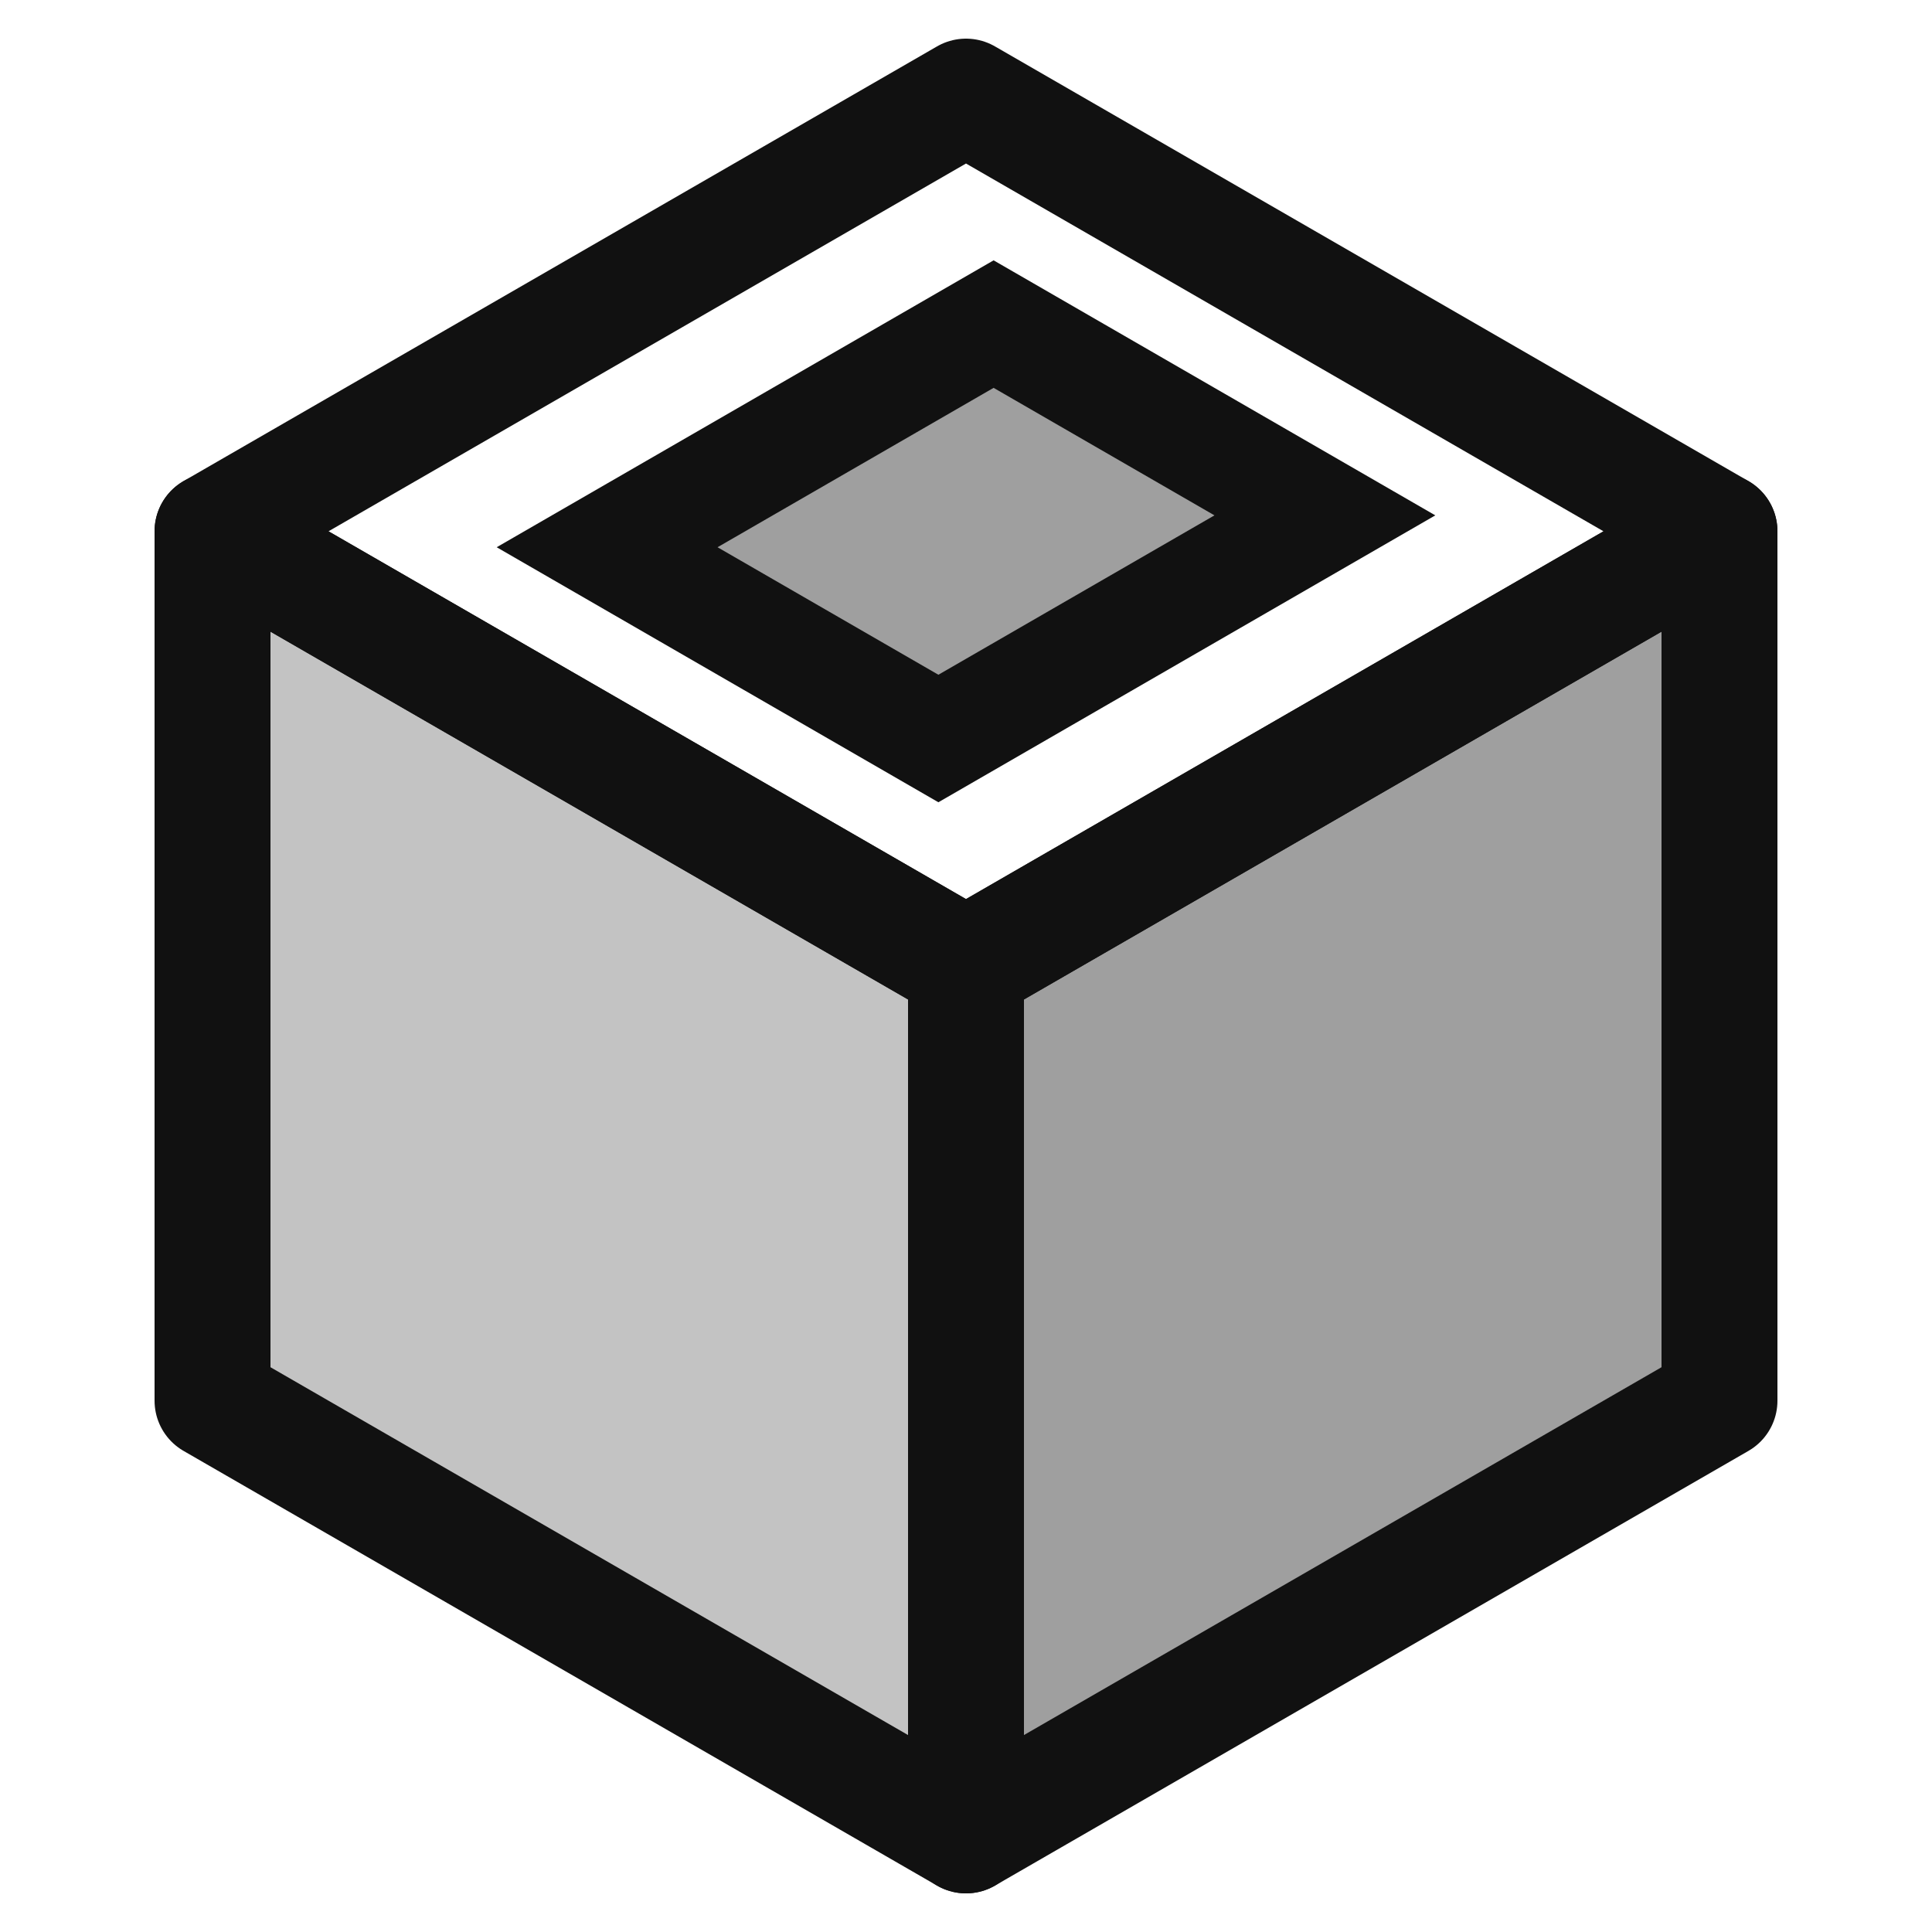
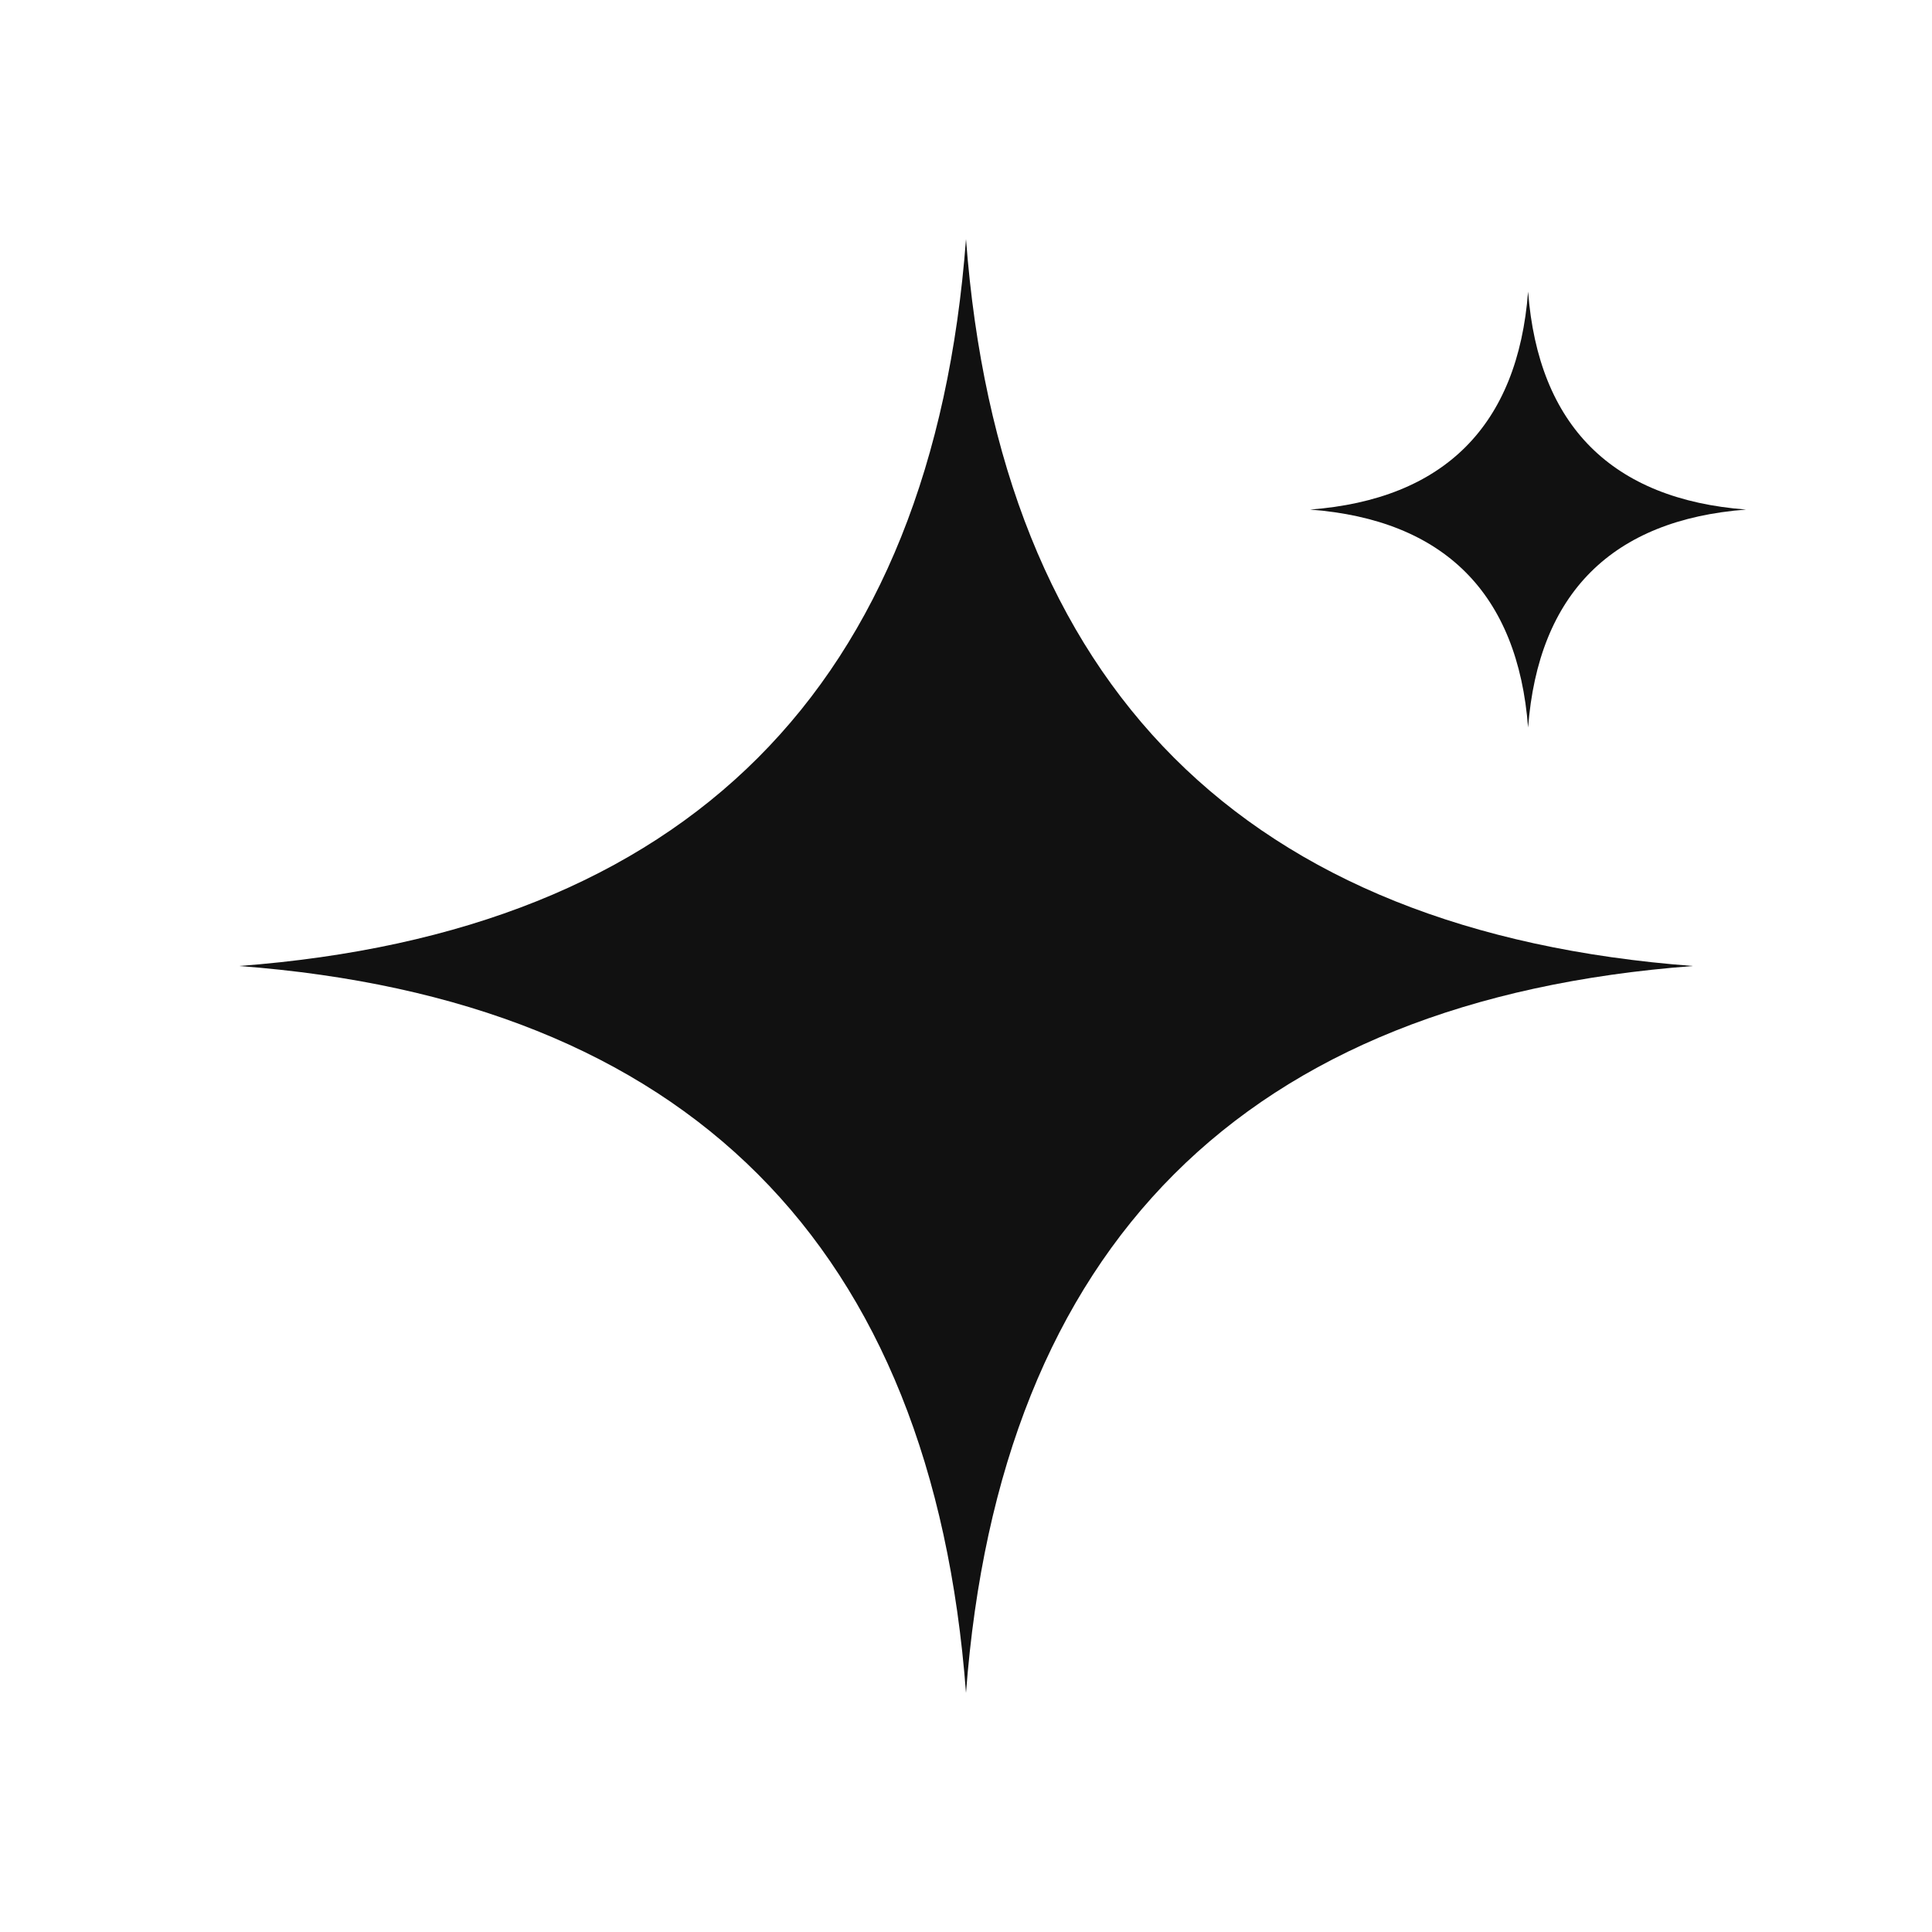
<svg xmlns="http://www.w3.org/2000/svg" width="32" height="32" viewBox="0 0 32 32">
  <style>
    :root {
      color: #111111;
    }

    @media (prefers-color-scheme: dark) {
      :root {
        color: #f5f5f5;
      }
    }
  </style>
-   <g transform="translate(16, 16) scale(0.48)">
-     <path d="M0 0 L-26 -15 L-26 15 L0 30 Z" fill="currentColor" fill-opacity="0.25" stroke="currentColor" stroke-width="4" stroke-linejoin="round" />
-     <path d="M0 0 L26 -15 L26 15 L0 30 Z" fill="currentColor" fill-opacity="0.4" stroke="currentColor" stroke-width="4" stroke-linejoin="round" />
-     <path d="M0 -30 L-26 -15 L0 0 L26 -15 Z" fill="none" stroke="currentColor" stroke-width="4" stroke-linejoin="round" />
-     <g transform="matrix(0.866, 0.5, -0.866, 0.5, 0, -15) scale(0.55)">
-       <rect x="-12" y="-14" width="24" height="28" fill="currentColor" fill-opacity="0.4" stroke="currentColor" stroke-width="8" />
-     </g>
-   </g>
+   <path d="M16 3.96 C16.56 11.38, 20.62 15.44, 28.04 16 C20.62 16.56, 16.56 20.62, 16 28.04 C15.44 20.62, 11.38 16.56, 3.96 16 C11.38 15.44, 15.44 11.38, 16 3.96 Z" fill="currentColor" />
+   <path d="M25.31 4.83 C25.48 7.05, 26.7 8.27, 28.92 8.44 C26.7 8.61, 25.48 9.83, 25.31 12.05 C25.14 9.83, 23.92 8.61, 21.7 8.44 C23.92 8.27, 25.14 7.05, 25.31 4.83 Z" fill="currentColor" />
</svg>
